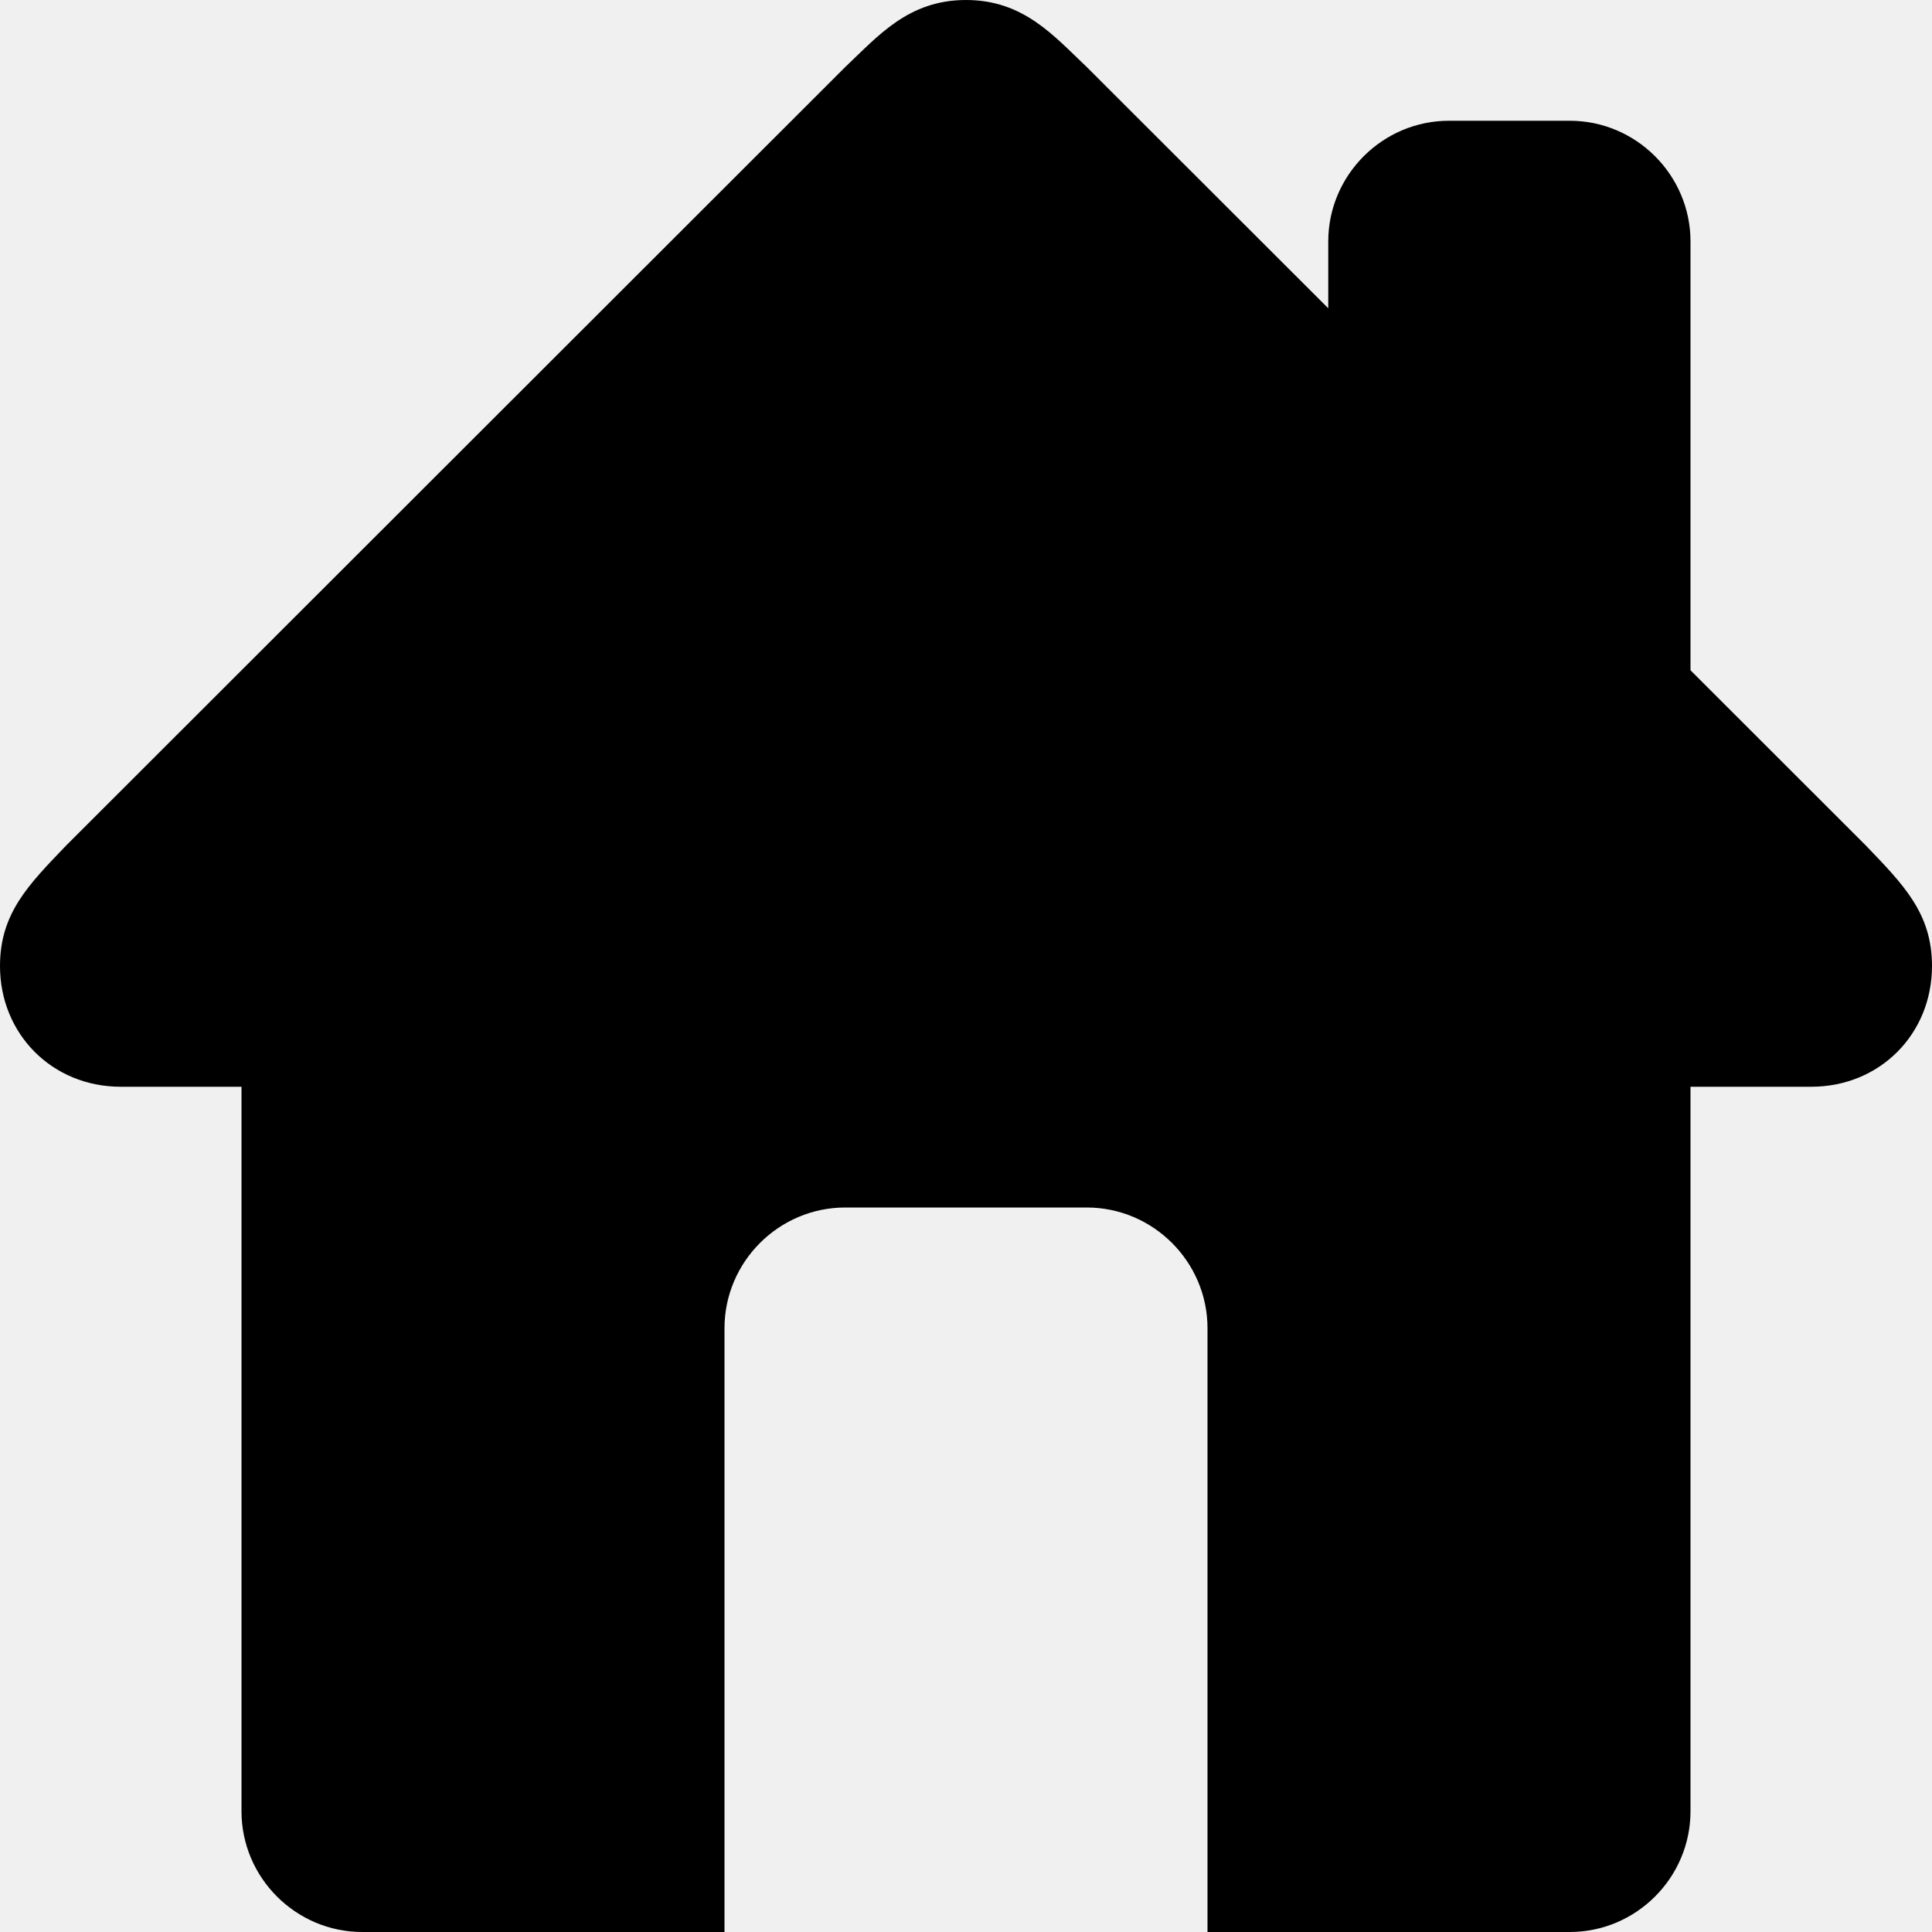
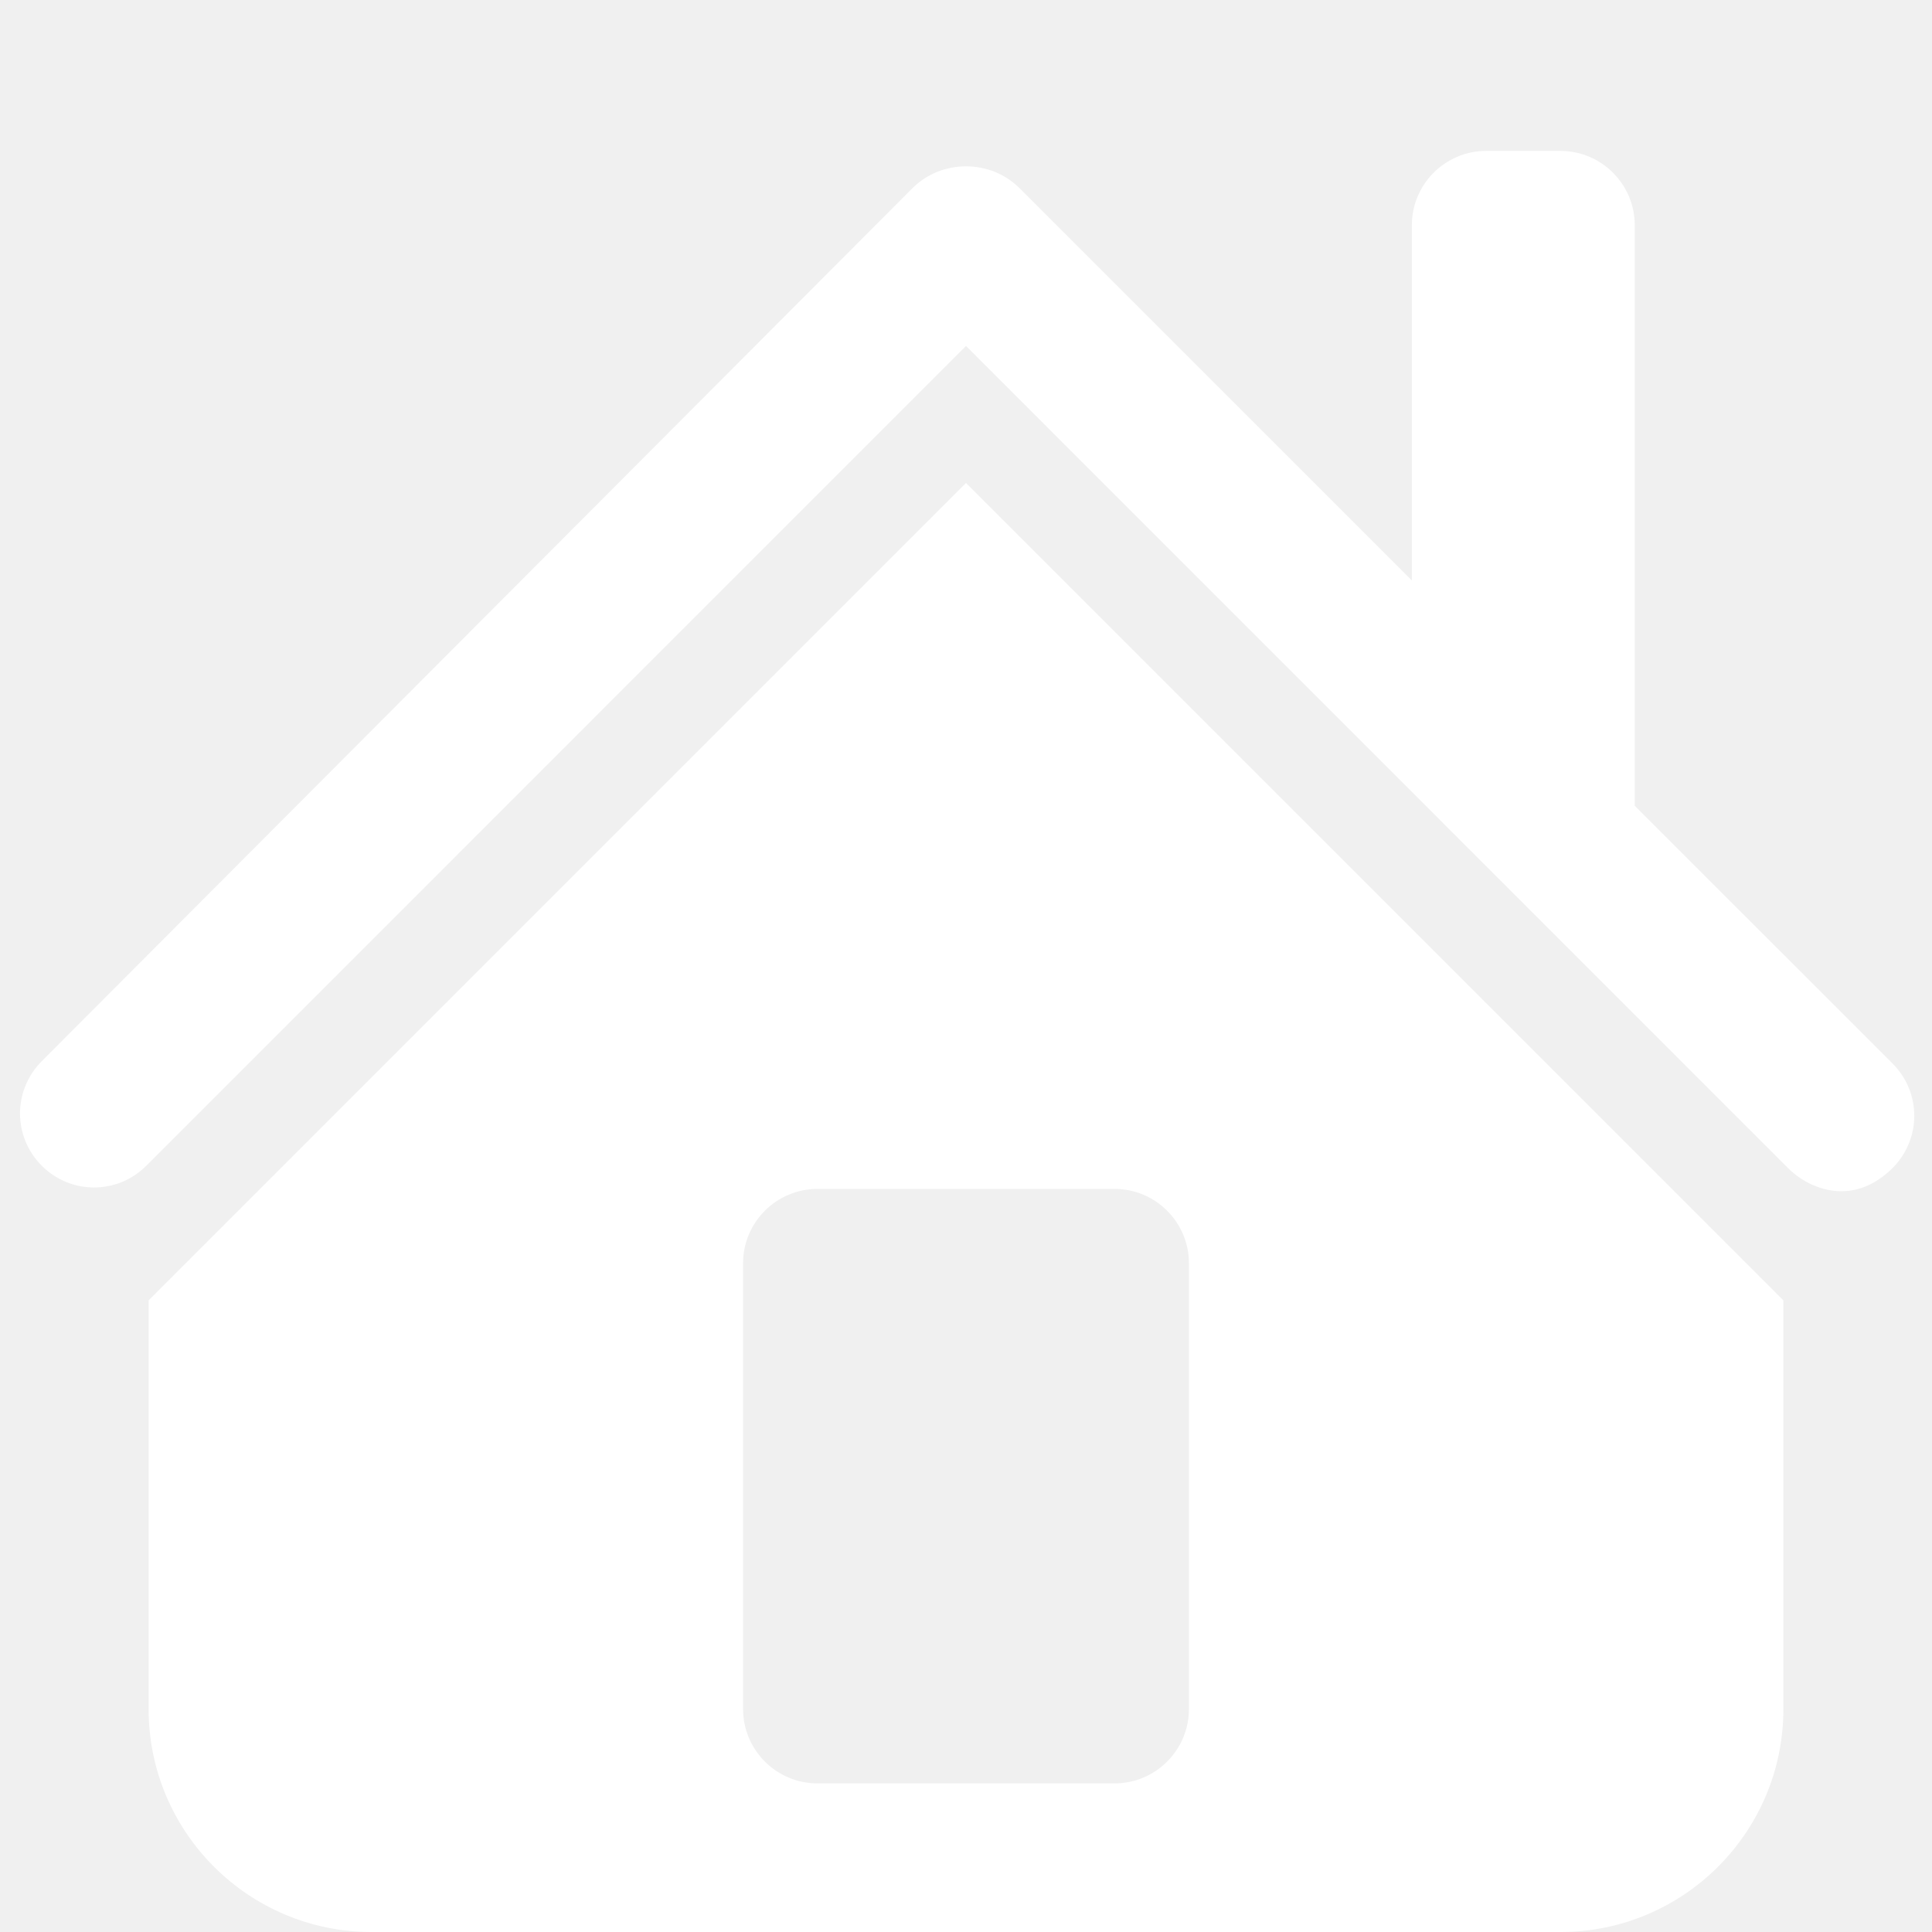
- <svg xmlns="http://www.w3.org/2000/svg" height="16px" id="Layer_1" style="enable-background:new 0 0 16 16;" version="1.1" viewBox="0 0 16 16" width="16px" xml:space="preserve">
-   <path d="M15.45,7L14,5.551V2c0-0.55-0.45-1-1-1h-1c-0.55,0-1,0.45-1,1v0.553L9,0.555C8.727,0.297,8.477,0,8,0S7.273,0.297,7,0.555  L0.55,7C0.238,7.325,0,7.562,0,8c0,0.563,0.432,1,1,1h1v6c0,0.55,0.45,1,1,1h3v-5c0-0.55,0.45-1,1-1h2c0.55,0,1,0.45,1,1v5h3  c0.55,0,1-0.45,1-1V9h1c0.568,0,1-0.437,1-1C16,7.562,15.762,7.325,15.45,7z" />
+ <svg xmlns="http://www.w3.org/2000/svg" fill="white" viewBox="0 0 26 26" width="26px" height="26px">
+   <path d="M 20 2.031 C 19.449 2.031 19 2.48 19 3.031 L 19 7.812 L 13.719 2.531 C 13.328 2.141 12.672 2.141 12.281 2.531 L 0.562 14.281 C 0.172 14.672 0.172 15.297 0.562 15.688 C 0.953 16.078 1.578 16.078 1.969 15.688 L 13 4.656 L 24.062 15.719 C 24.258 15.914 24.523 16.031 24.781 16.031 C 25.039 16.031 25.273 15.914 25.469 15.719 C 25.859 15.328 25.859 14.703 25.469 14.312 L 22 10.844 L 22 3.031 C 22 2.48 21.551 2.031 21 2.031 Z M 13 6.5 L 2 17.5 L 2 23 C 2 24.656 3.344 26 5 26 L 21 26 C 22.656 26 24 24.656 24 23 L 24 17.5 Z M 11 16 L 15 16 C 15.551 16 16 16.449 16 17 L 16 23 C 16 23.551 15.551 24 15 24 L 11 24 C 10.449 24 10 23.551 10 23 L 10 17 C 10 16.449 10.449 16 11 16 Z" />
</svg>
